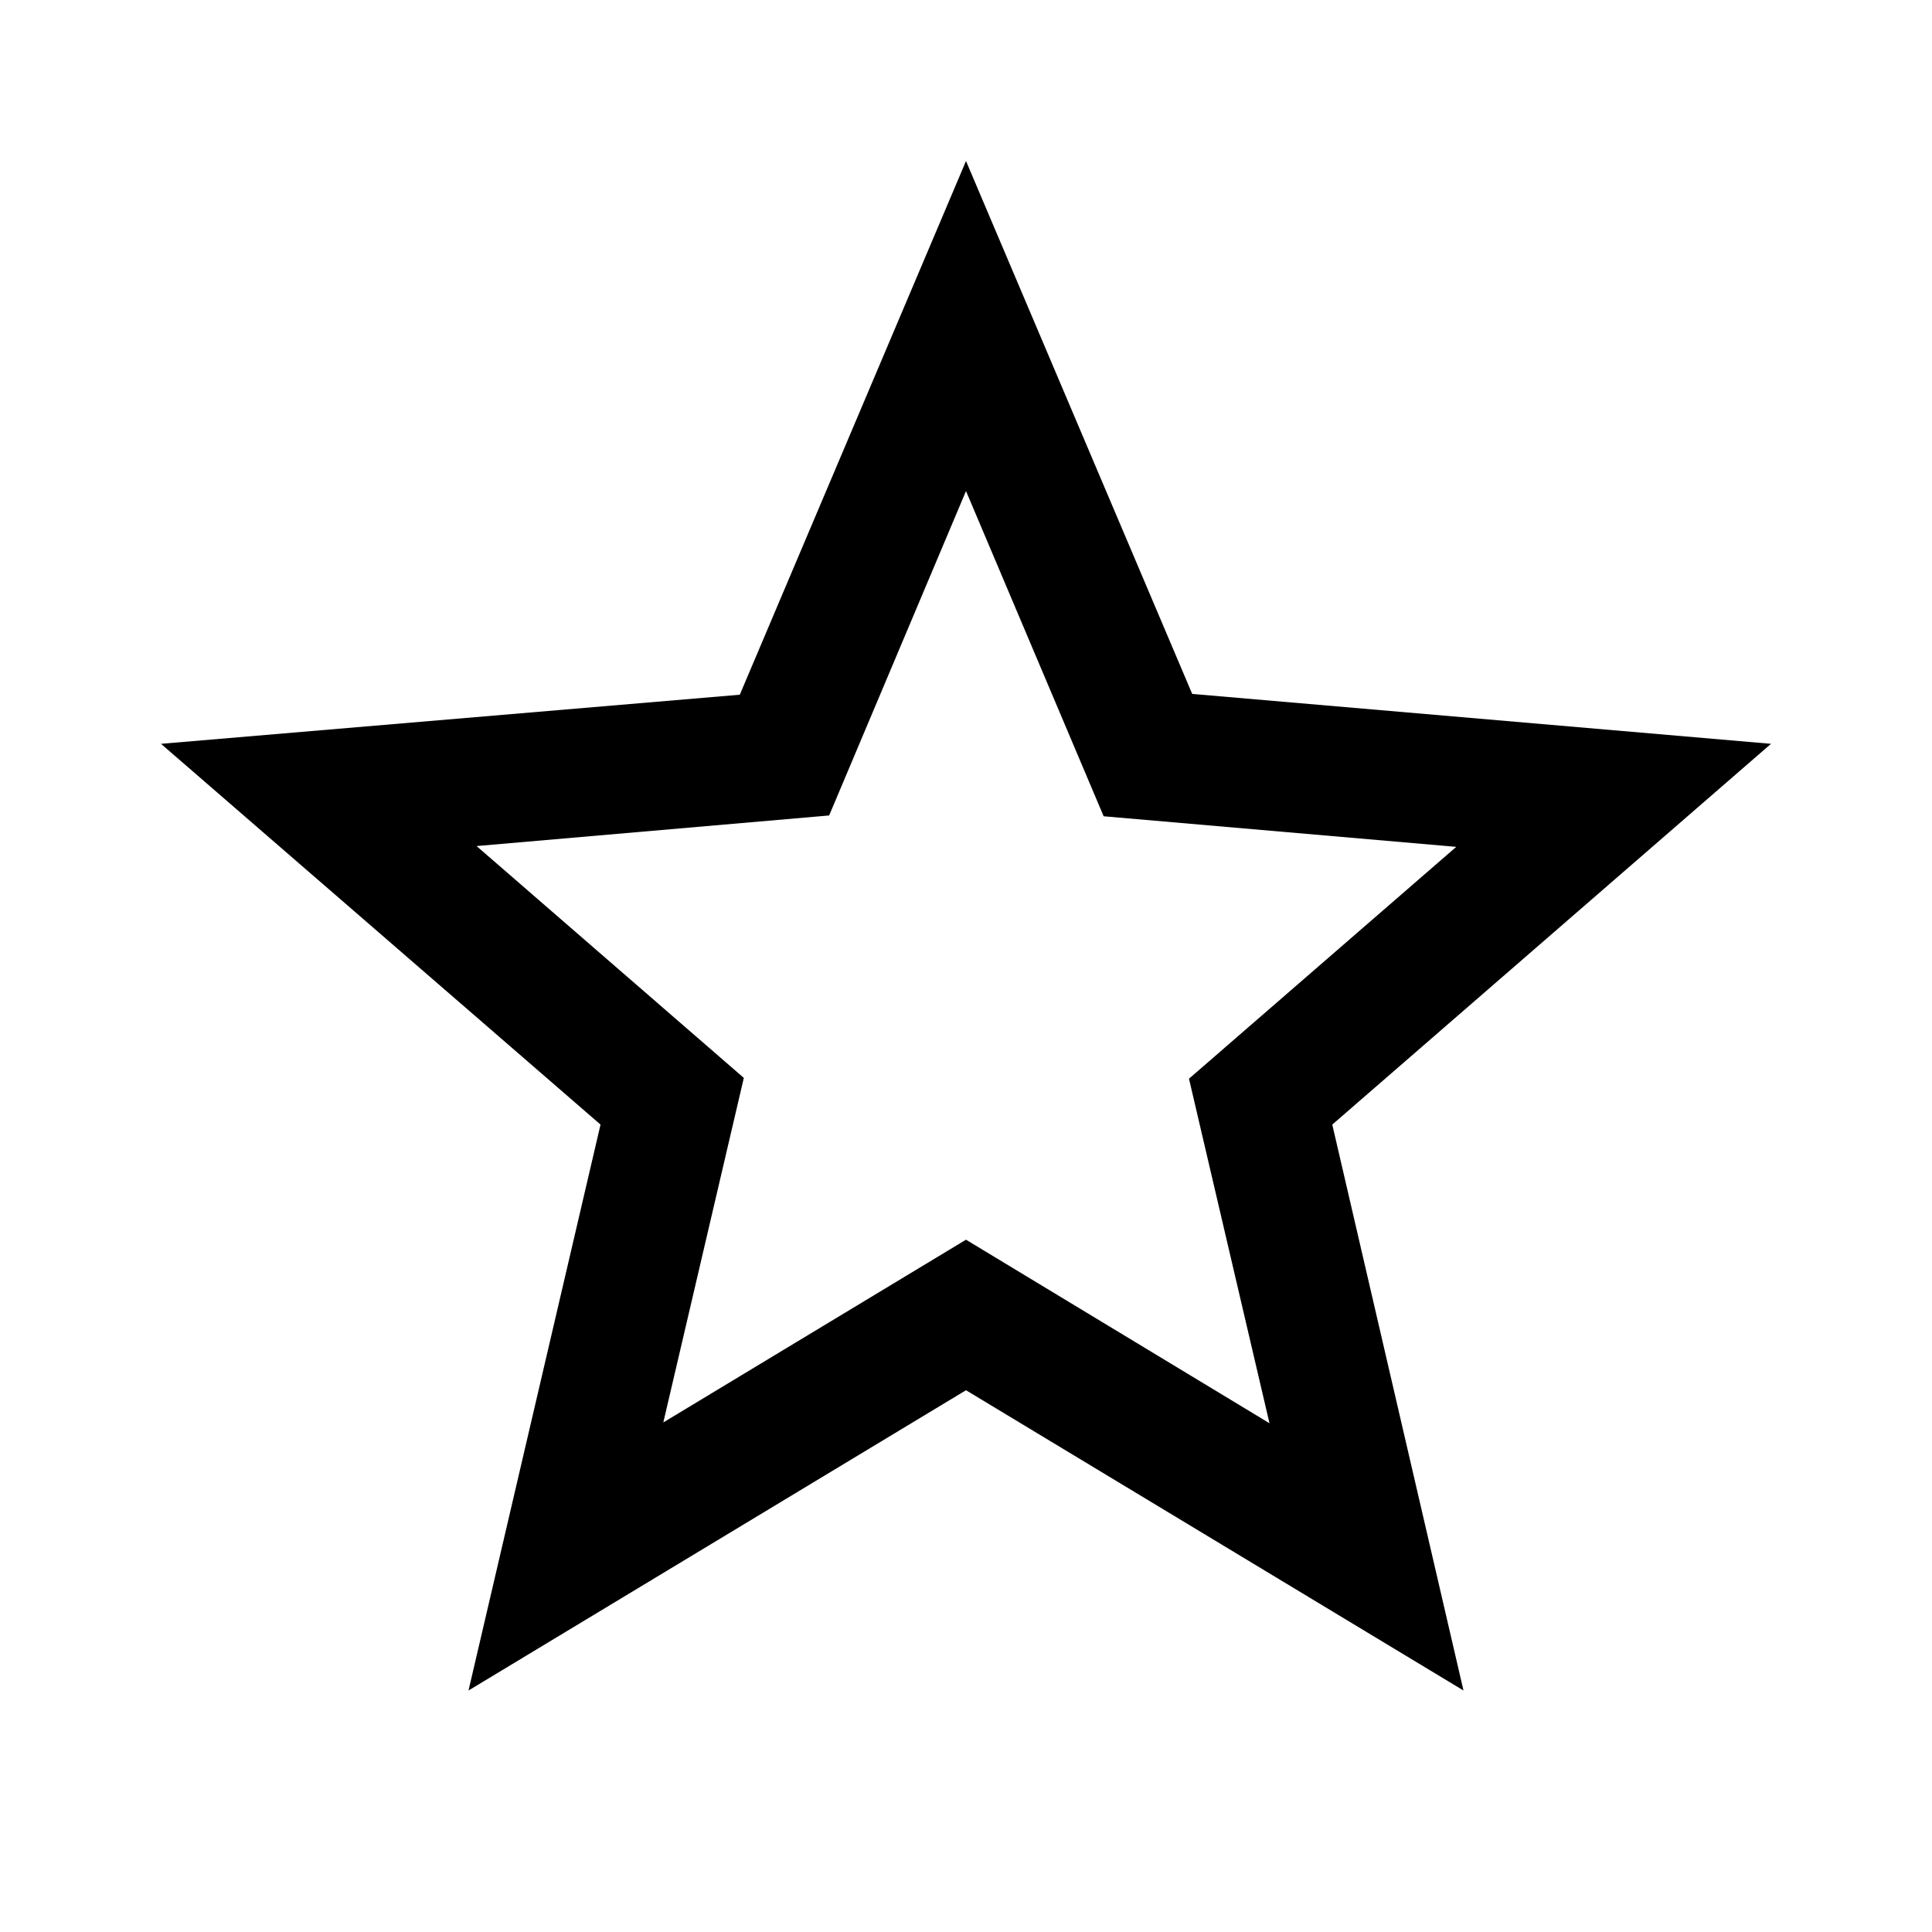
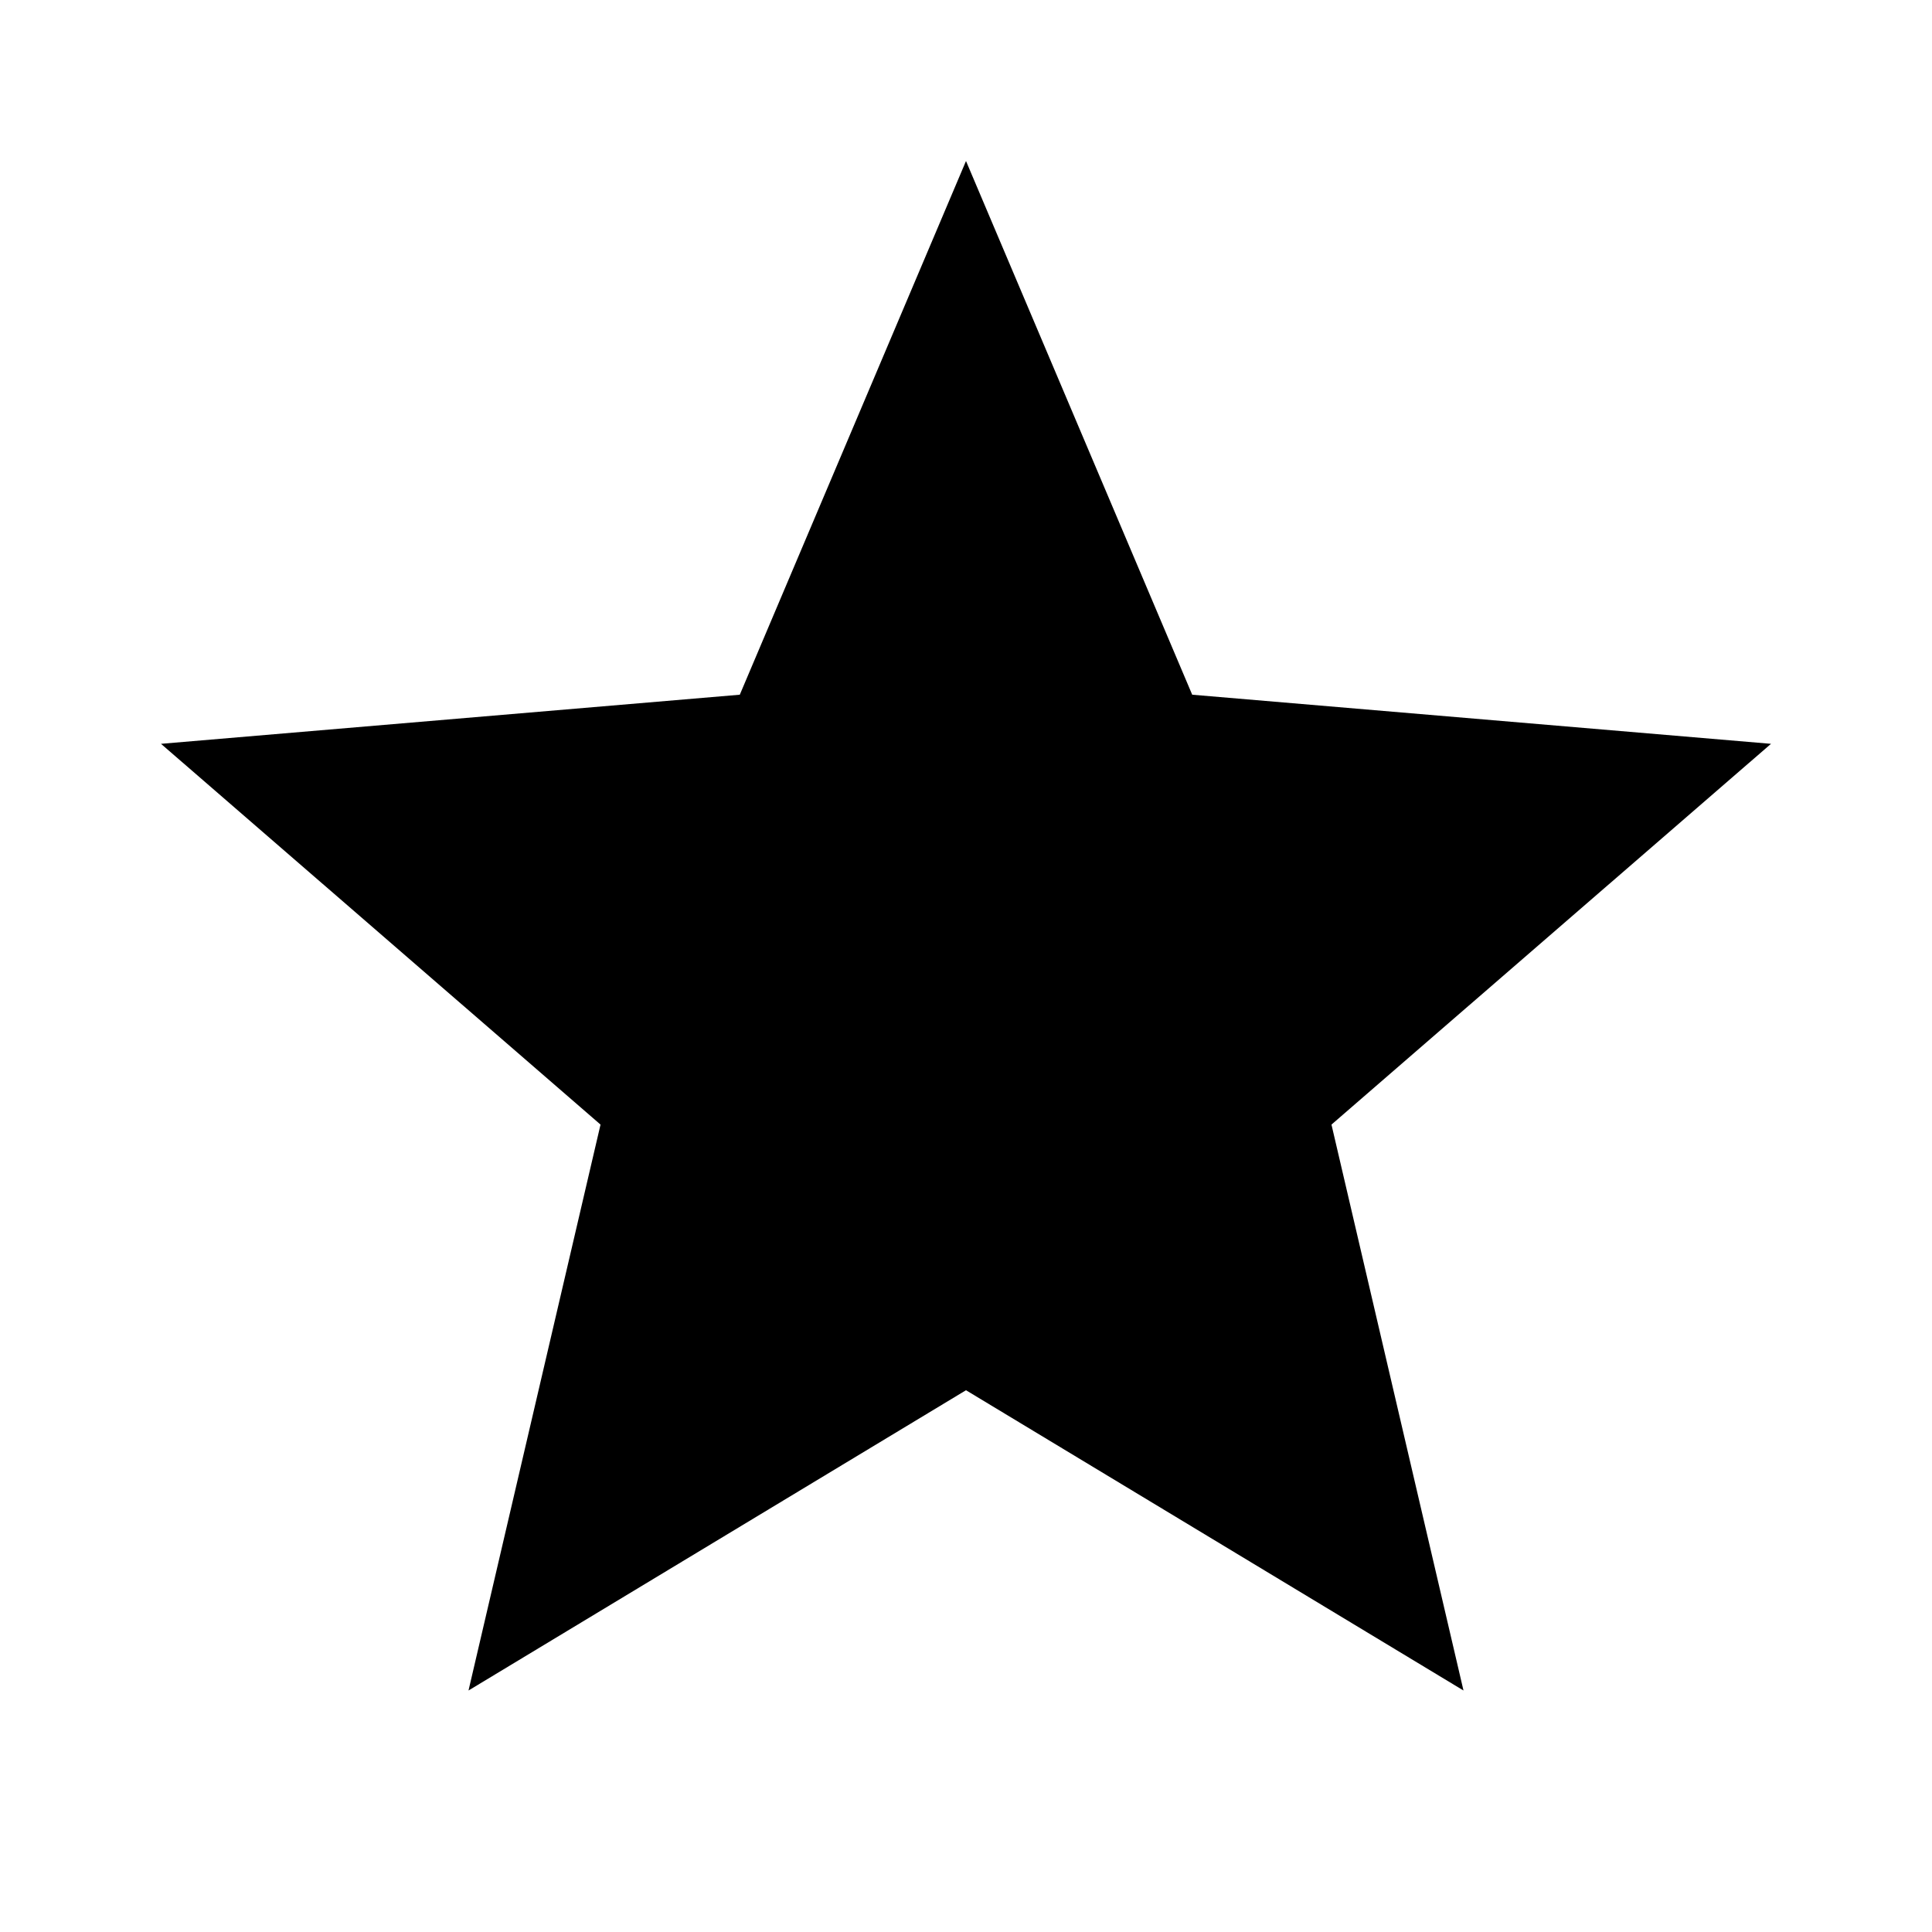
<svg xmlns="http://www.w3.org/2000/svg" height="24px" viewBox="0 0 24 24" width="24px" fill="#000000">
-   <path d="M22 9.24l-7.19-.62L12 2 9.19 8.63 2 9.24l5.46 4.73L5.82 21 12 17.27 18.18 21l-1.63-7.03L22 9.24zM12 15.4l-3.76 2.27 1-4.28-3.32-2.88 4.38-.38L12 6.1l1.71 4.04 4.38.38-3.32 2.88 1 4.28L12 15.4z" />
+   <path d="M0 0h24v24H0z" fill="none" />
+   <path d="M0 0h24v24H0z" fill="none" />
+   <path d="M12 17.27L18.18 21l-1.64-7.03L22 9.24l-7.19-.61L12 2 9.19 8.63 2 9.24l5.46 4.73L5.82 21z" />
</svg>
